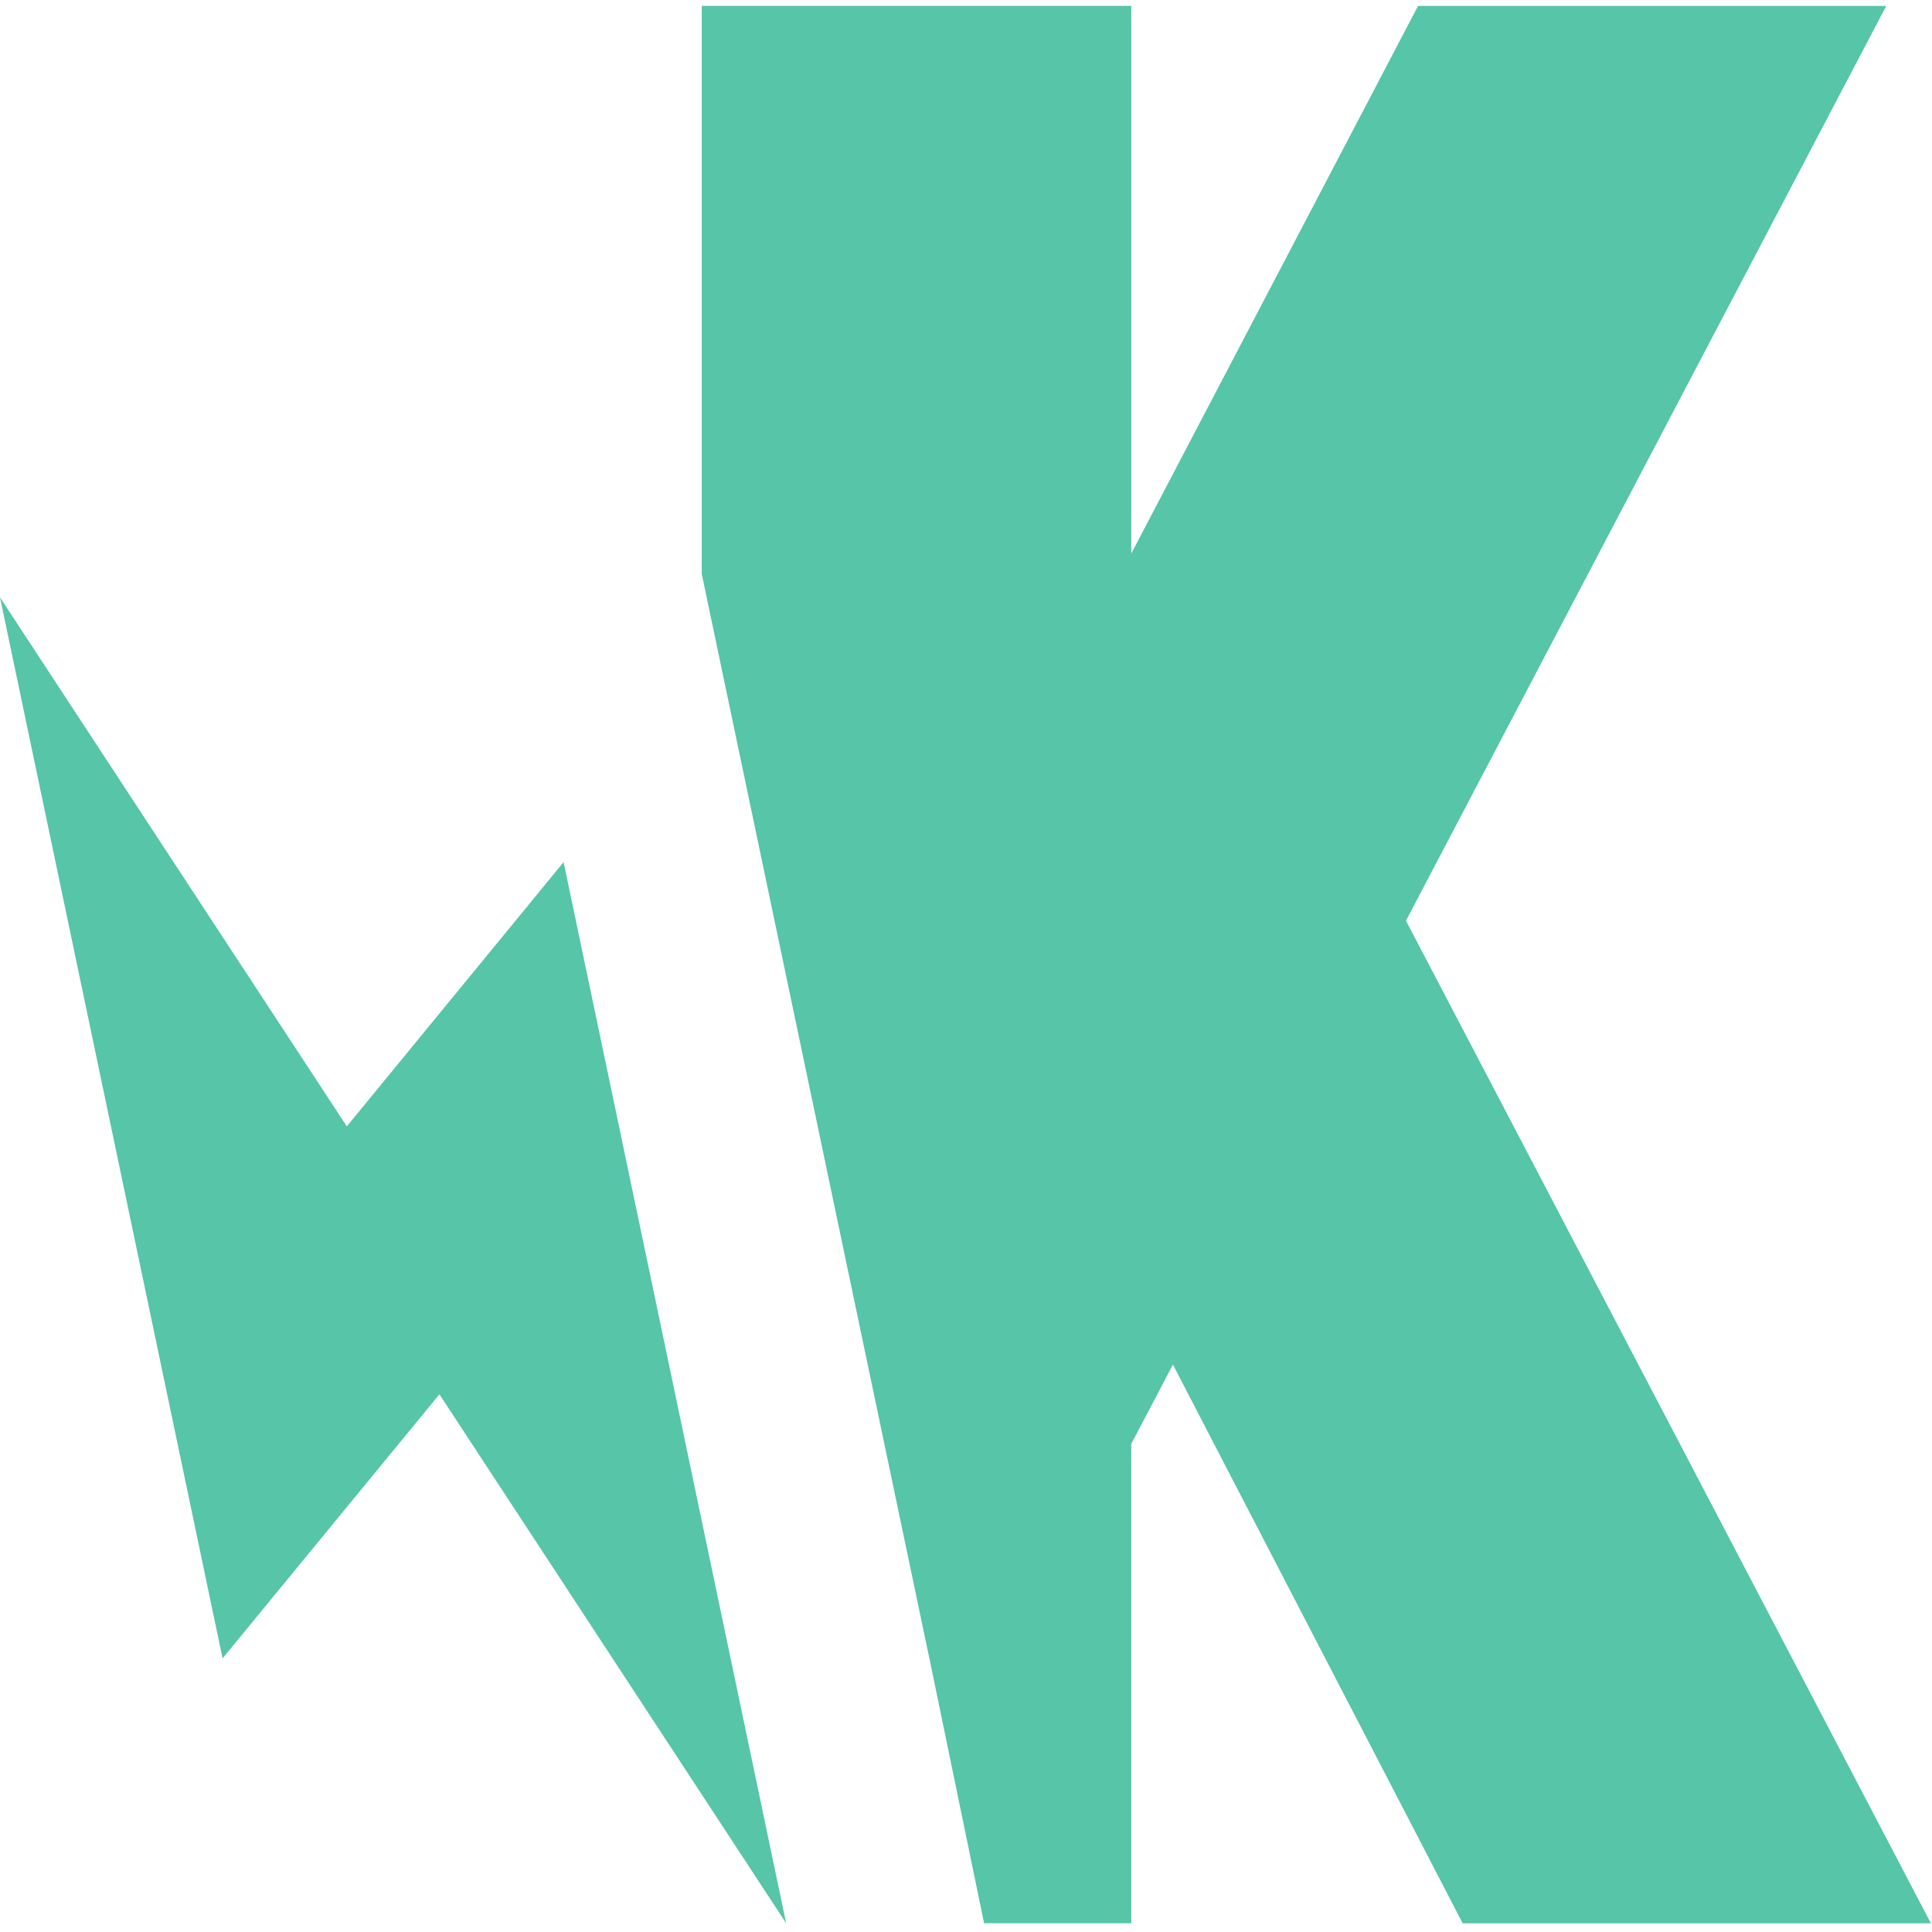
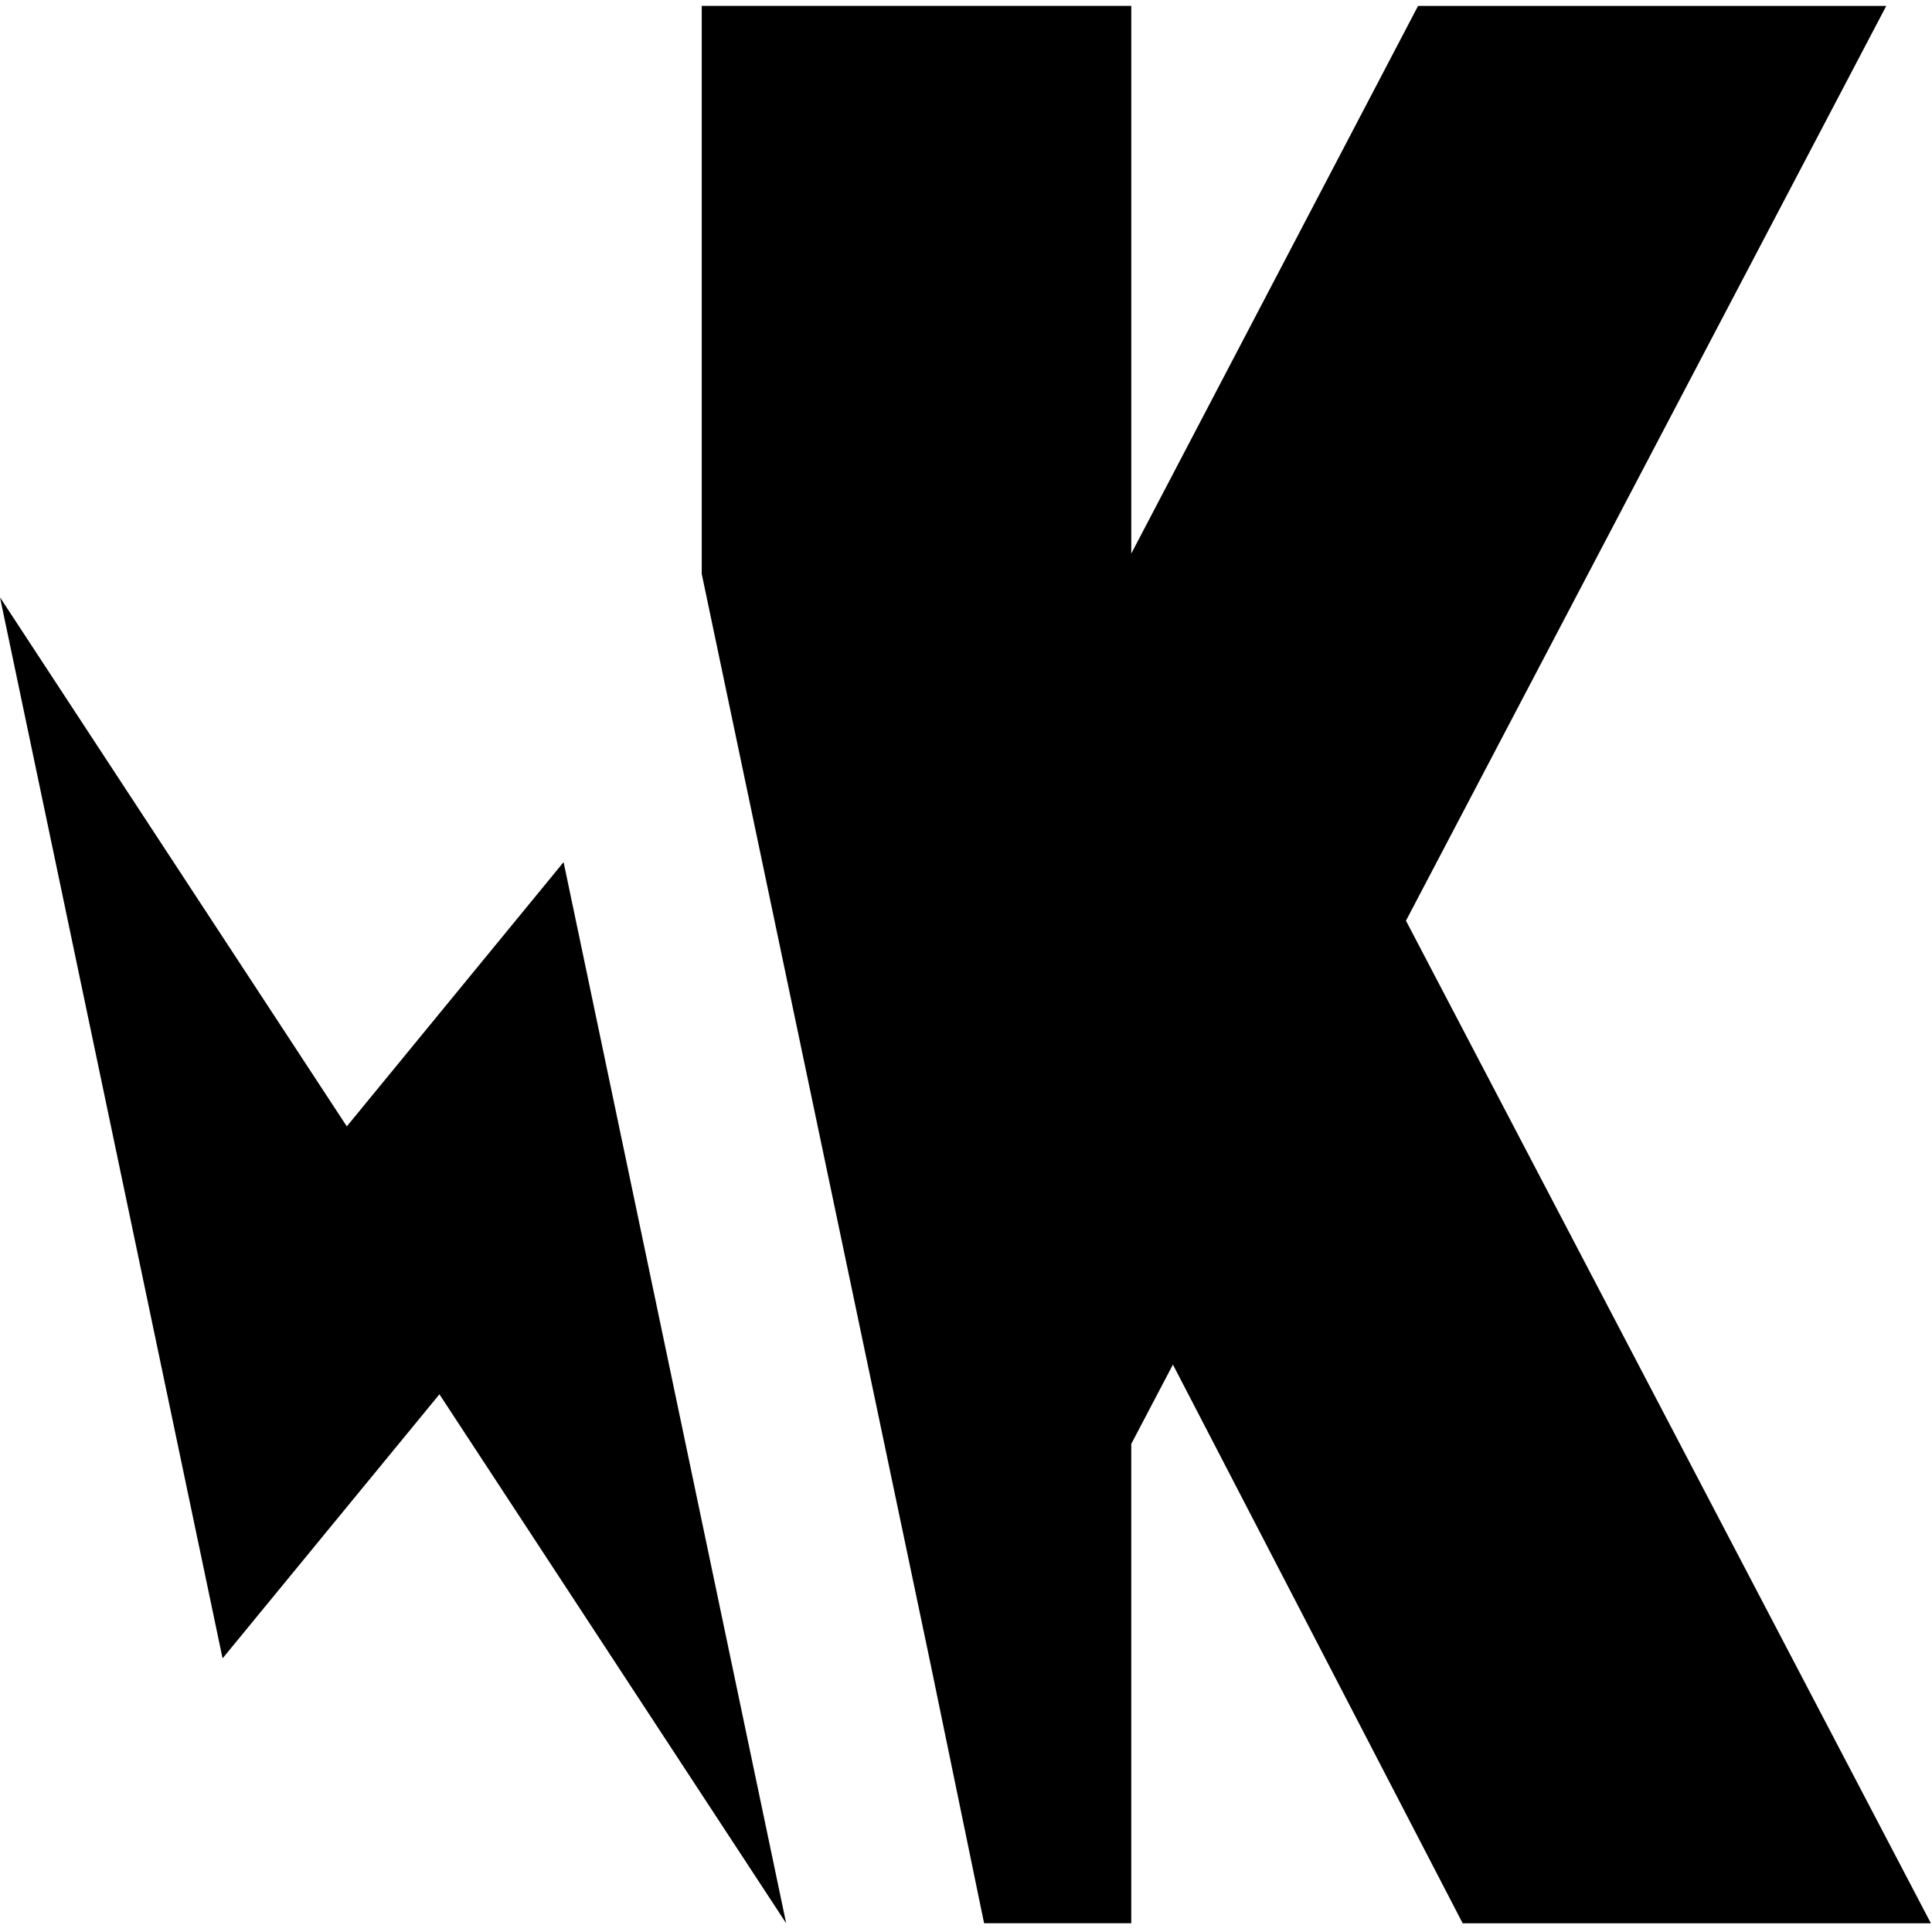
<svg xmlns="http://www.w3.org/2000/svg" viewBox="0 0 128 128">
-   <path fill="#56C5A8" d="M77.281 89.582l19.625 37.84h31.02l-35.153-67.14-15.492 29.3m-62.535 20.29l14.367-17.497 22.973 35.047-14.746-70.3-12.45 26.472-10.144 26.277m0 0L37.34 57.117 22.977 74.625 0 39.575l14.746 70.296M124.97.391h-31.02l-19 36.285V.39H46.492v37.632l15.172 72.282 3.535 17.117h9.75V95.664L124.97.391" />
+   <path fill="currentColor" d="M77.281 89.582l19.625 37.84h31.02l-35.153-67.14-15.492 29.3m-62.535 20.29l14.367-17.497 22.973 35.047-14.746-70.3-12.45 26.472-10.144 26.277m0 0L37.34 57.117 22.977 74.625 0 39.575l14.746 70.296M124.97.391h-31.02l-19 36.285V.39H46.492v37.632l15.172 72.282 3.535 17.117h9.75V95.664L124.97.391" />
</svg>
